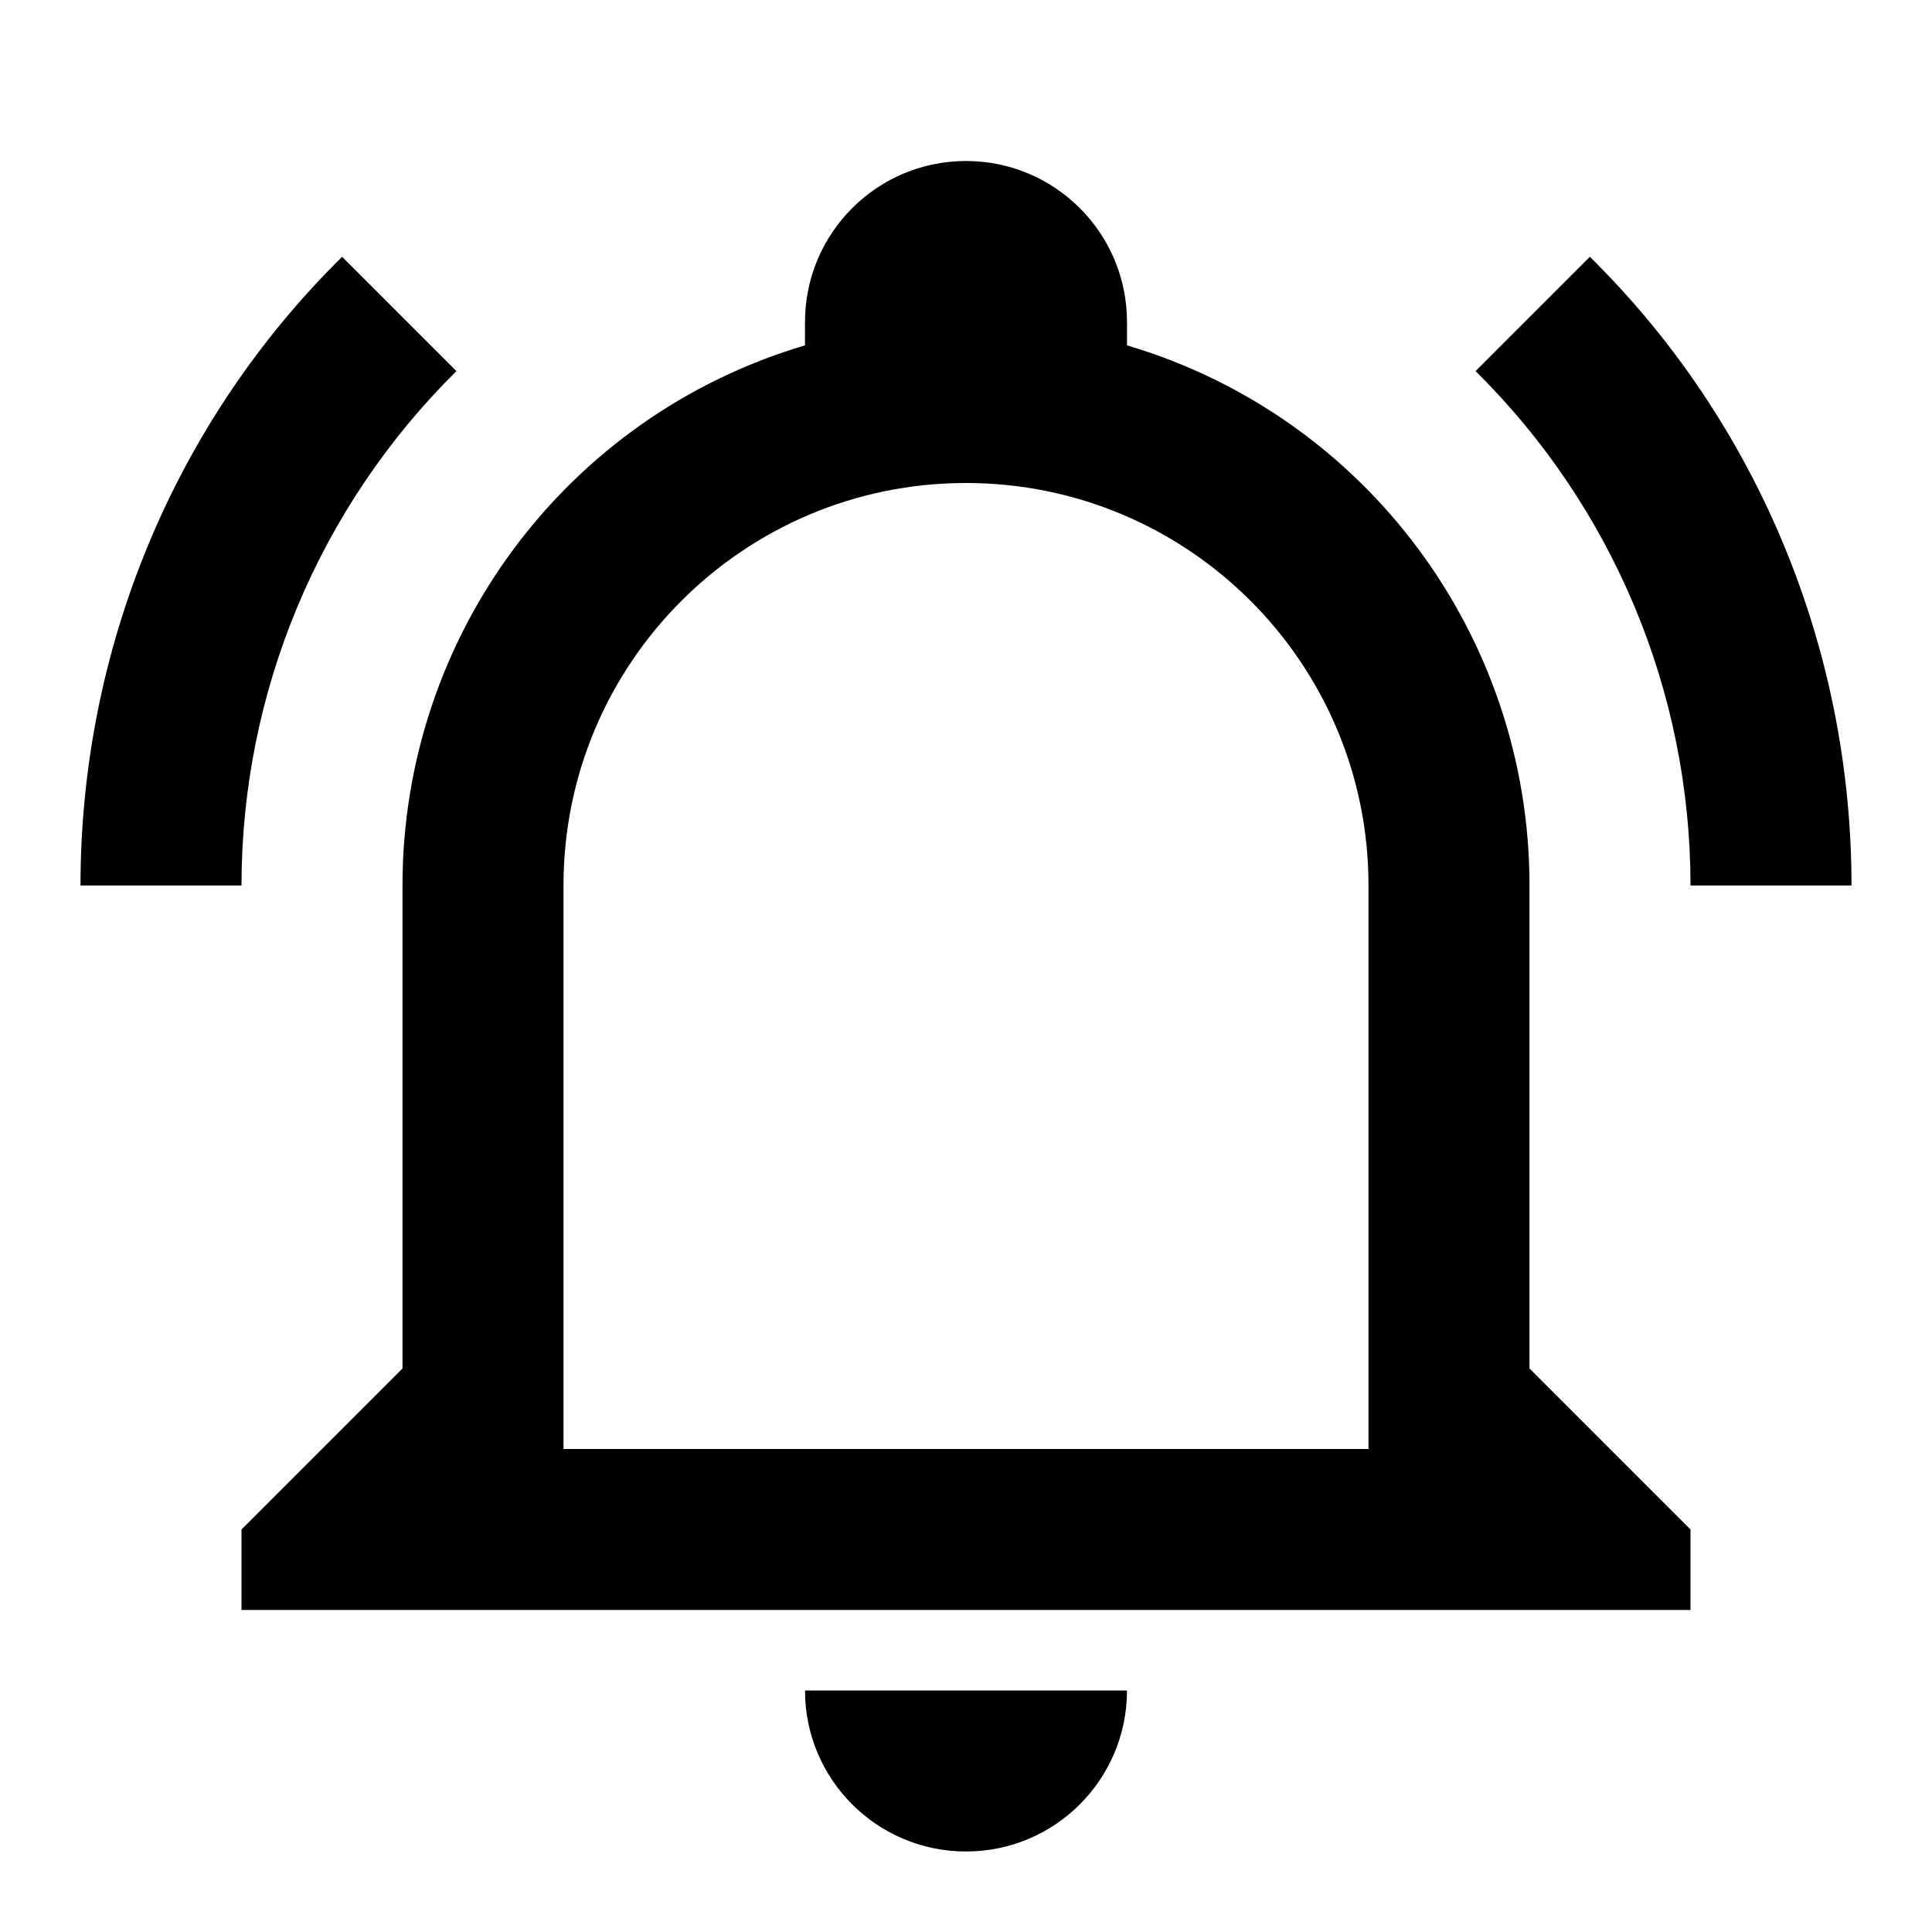
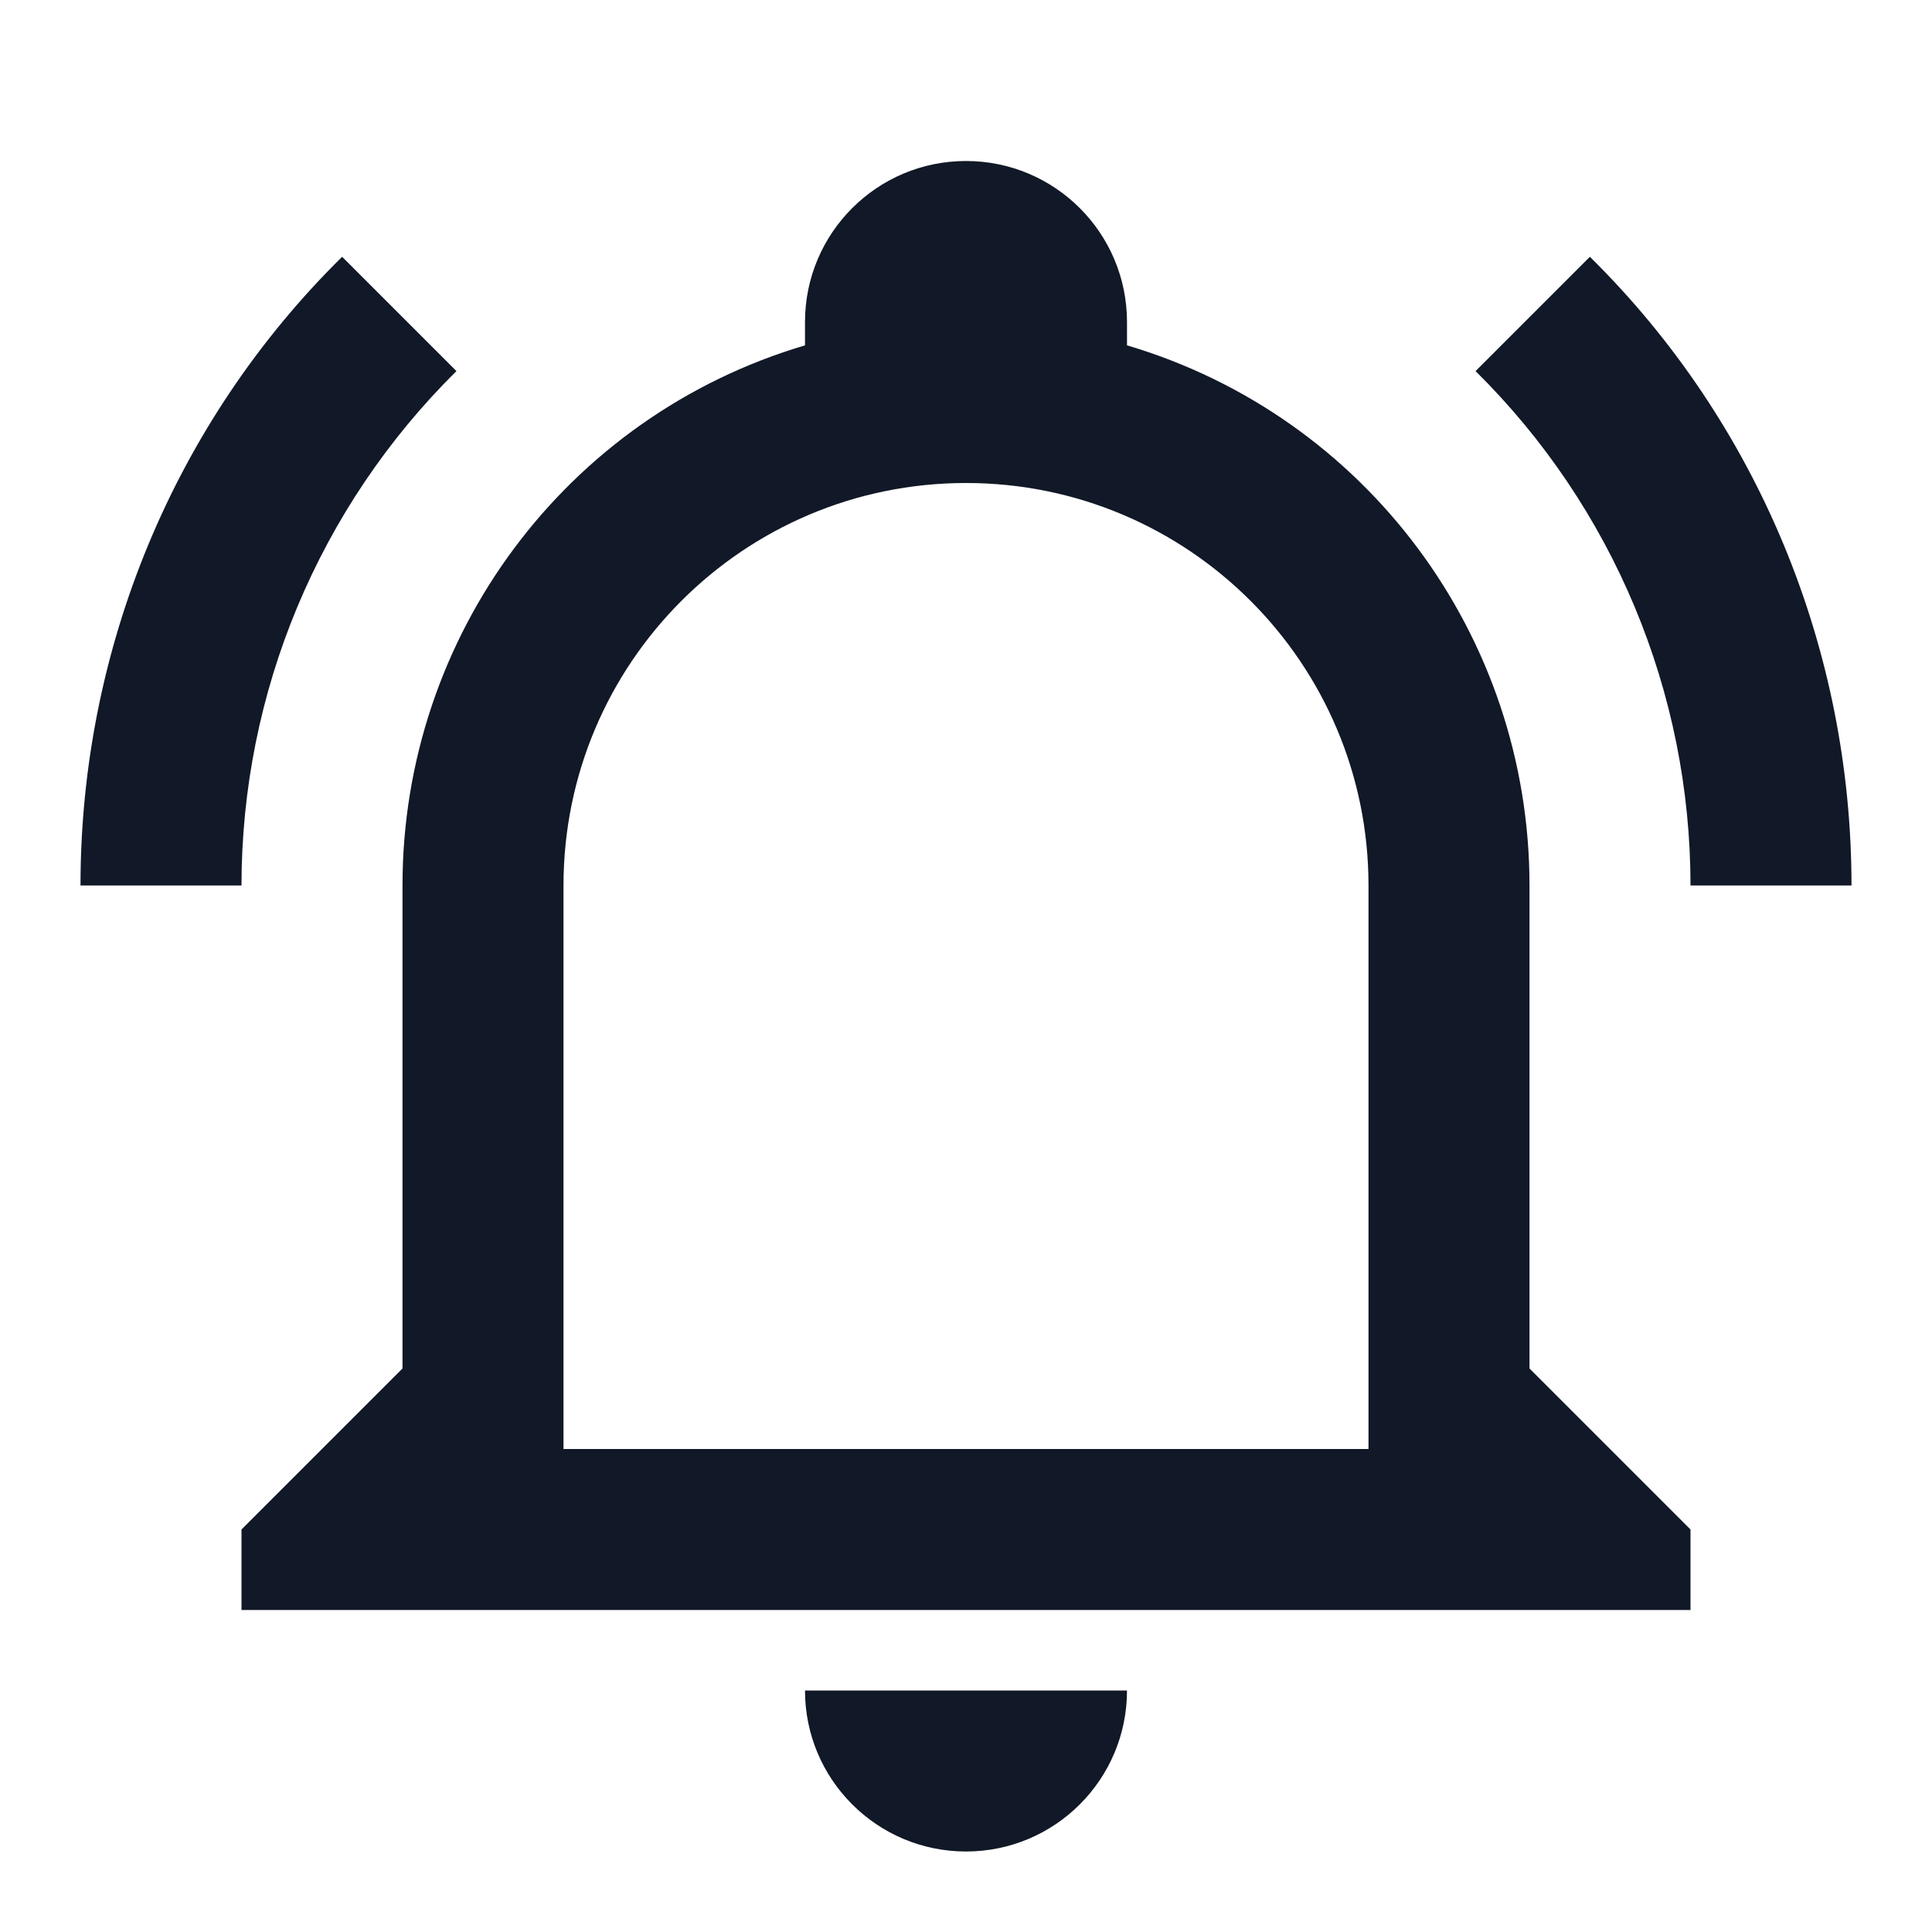
<svg xmlns="http://www.w3.org/2000/svg" viewBox="0 0 24 24">
-   <path d="M10,21H14A2,2 0 0,1 12,23A2,2 0 0,1 10,21M21,19V20H3V19L5,17V11C5,7.9 7.03,5.17 10,4.29C10,4.19 10,4.1 10,4A2,2 0 0,1 12,2A2,2 0 0,1 14,4C14,4.1 14,4.19 14,4.29C16.97,5.17 19,7.9 19,11V17L21,19M17,11A5,5 0 0,0 12,6A5,5 0 0,0 7,11V18H17V11M19.75,3.19L18.33,4.61C20.04,6.3 21,8.6 21,11H23C23,8.07 21.84,5.25 19.75,3.19M1,11H3C3,8.6 3.96,6.3 5.67,4.61L4.25,3.19C2.16,5.25 1,8.07 1,11Z" />
+   <path d="M10,21H14A2,2 0 0,1 12,23A2,2 0 0,1 10,21M21,19V20H3V19L5,17V11C5,7.9 7.03,5.17 10,4.29C10,4.19 10,4.1 10,4A2,2 0 0,1 12,2A2,2 0 0,1 14,4C14,4.1 14,4.19 14,4.29C16.97,5.17 19,7.9 19,11V17L21,19M17,11A5,5 0 0,0 12,6A5,5 0 0,0 7,11V18H17V11M19.75,3.19L18.33,4.61C20.04,6.3 21,8.6 21,11H23C23,8.07 21.84,5.25 19.75,3.19M1,11H3C3,8.6 3.96,6.3 5.67,4.61L4.25,3.19C2.16,5.25 1,8.07 1,11Z" fill="#111827" />
</svg>
